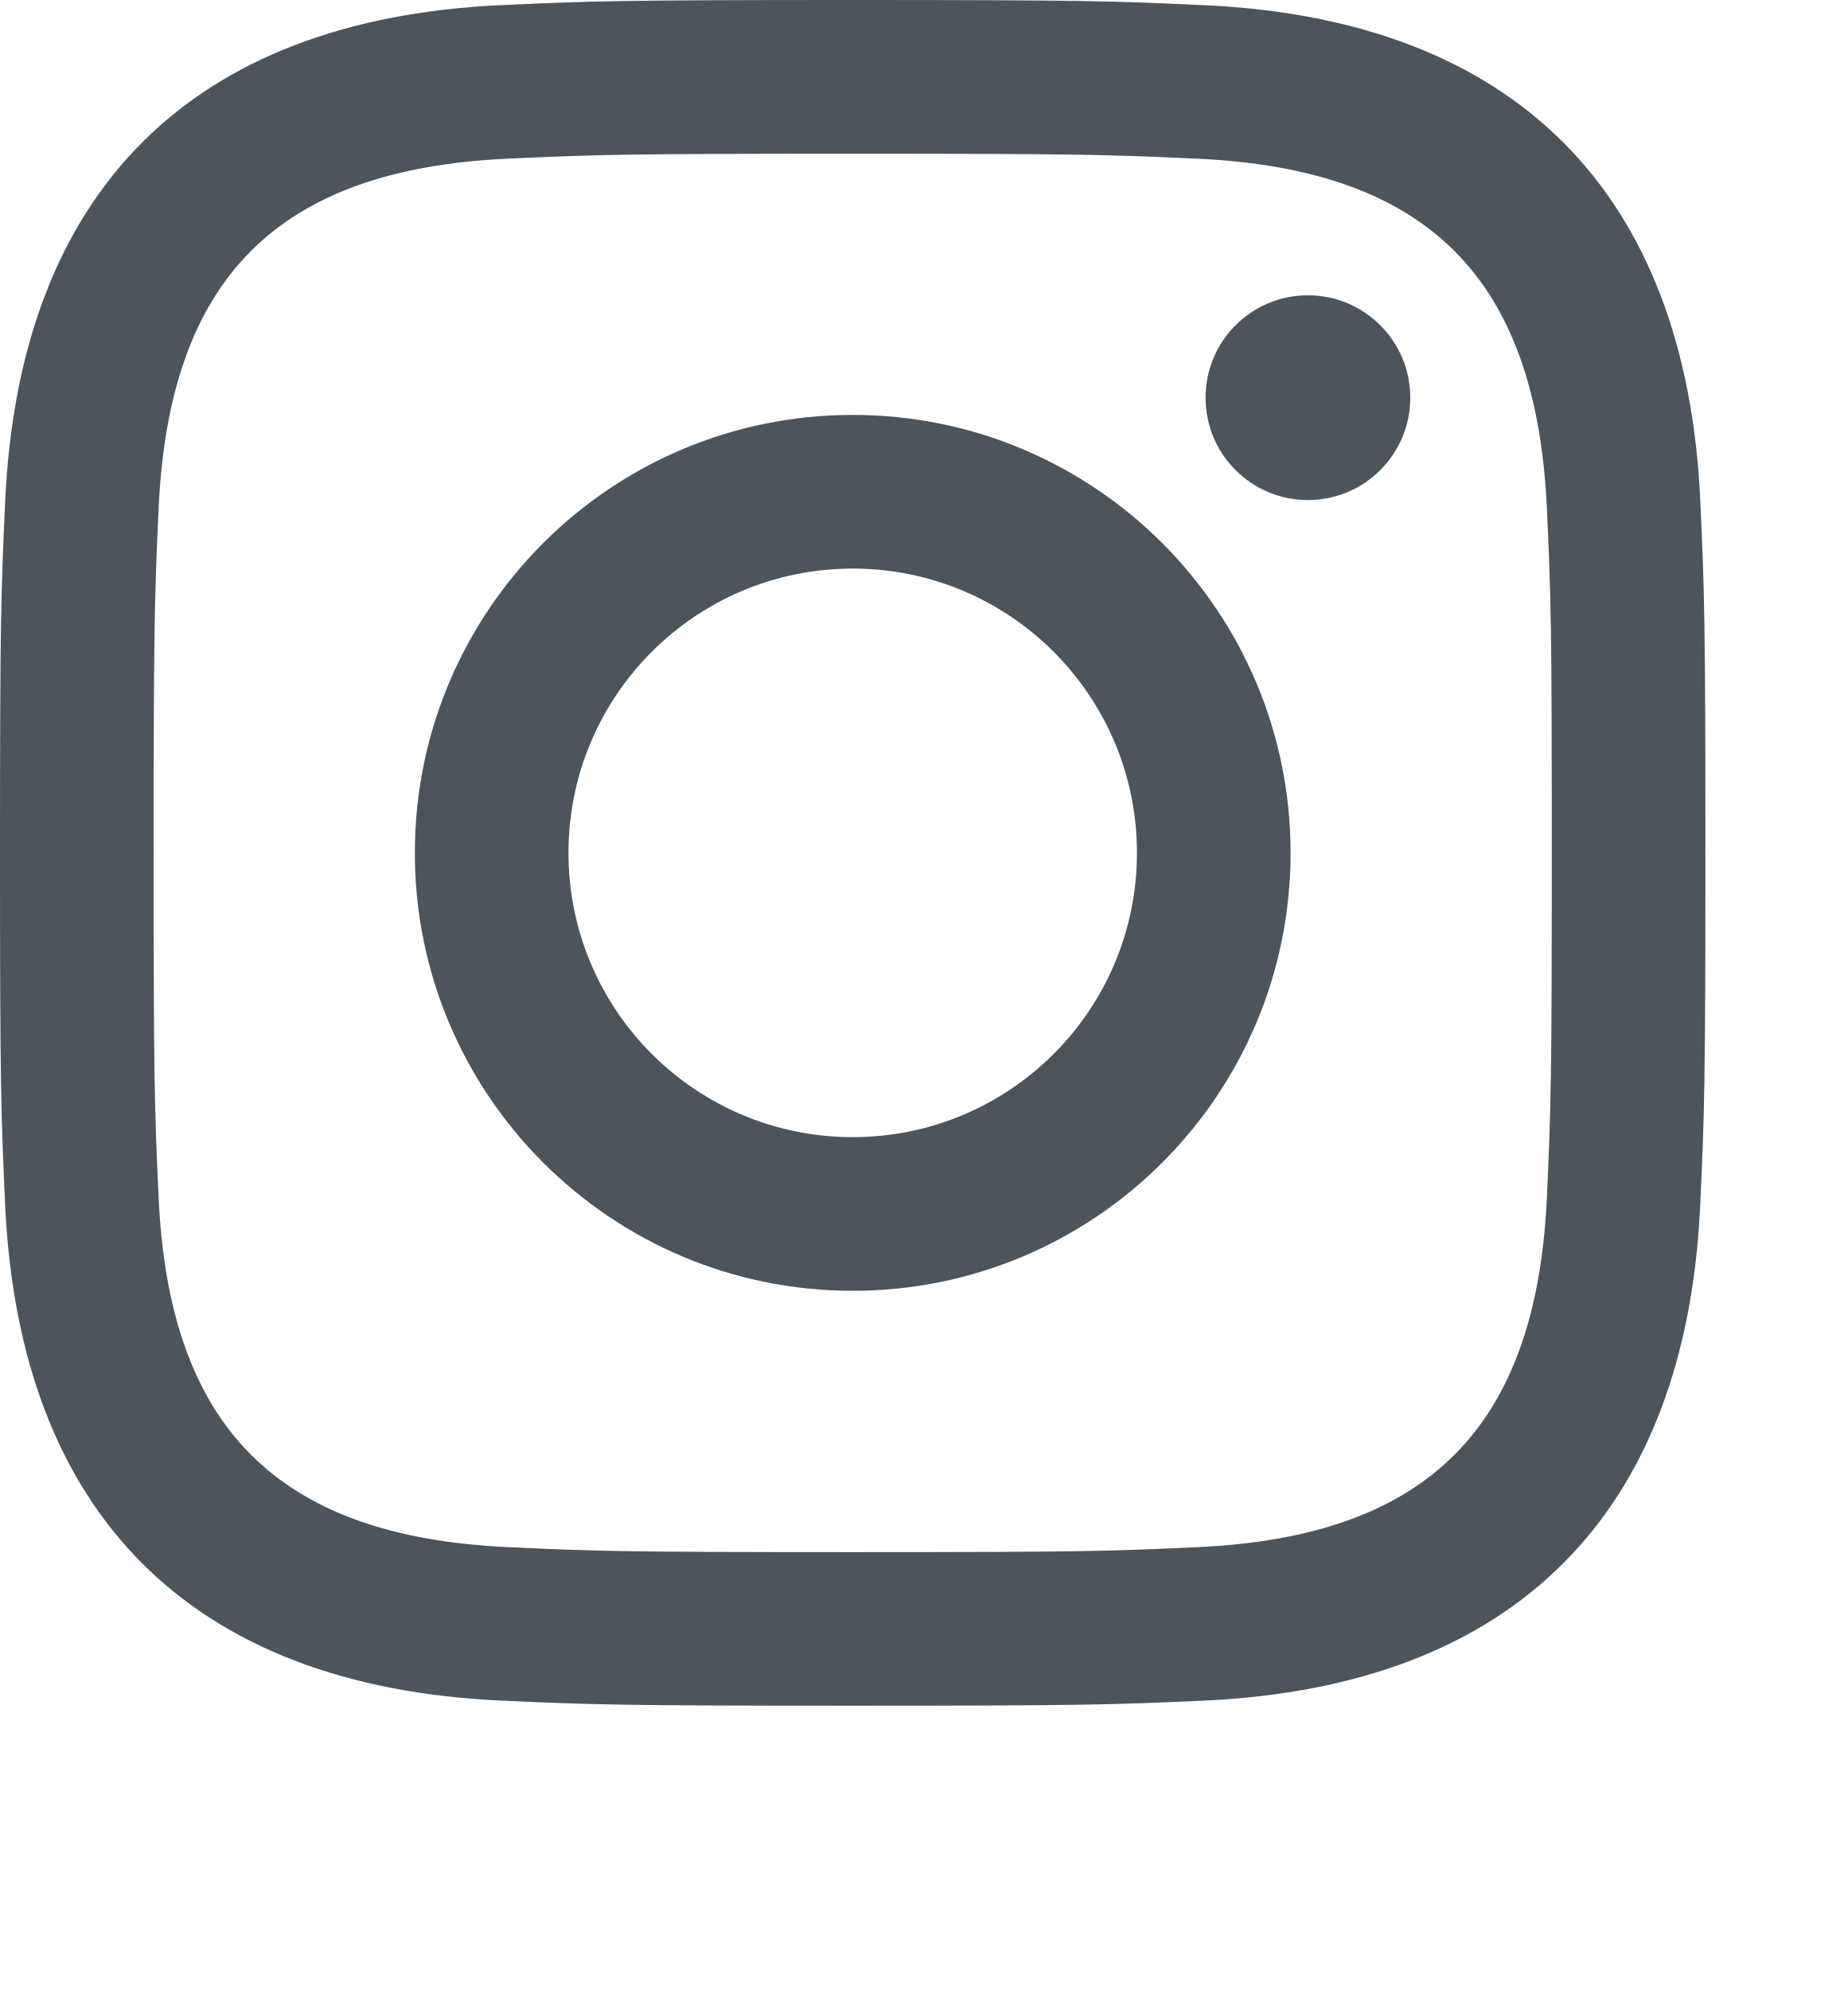
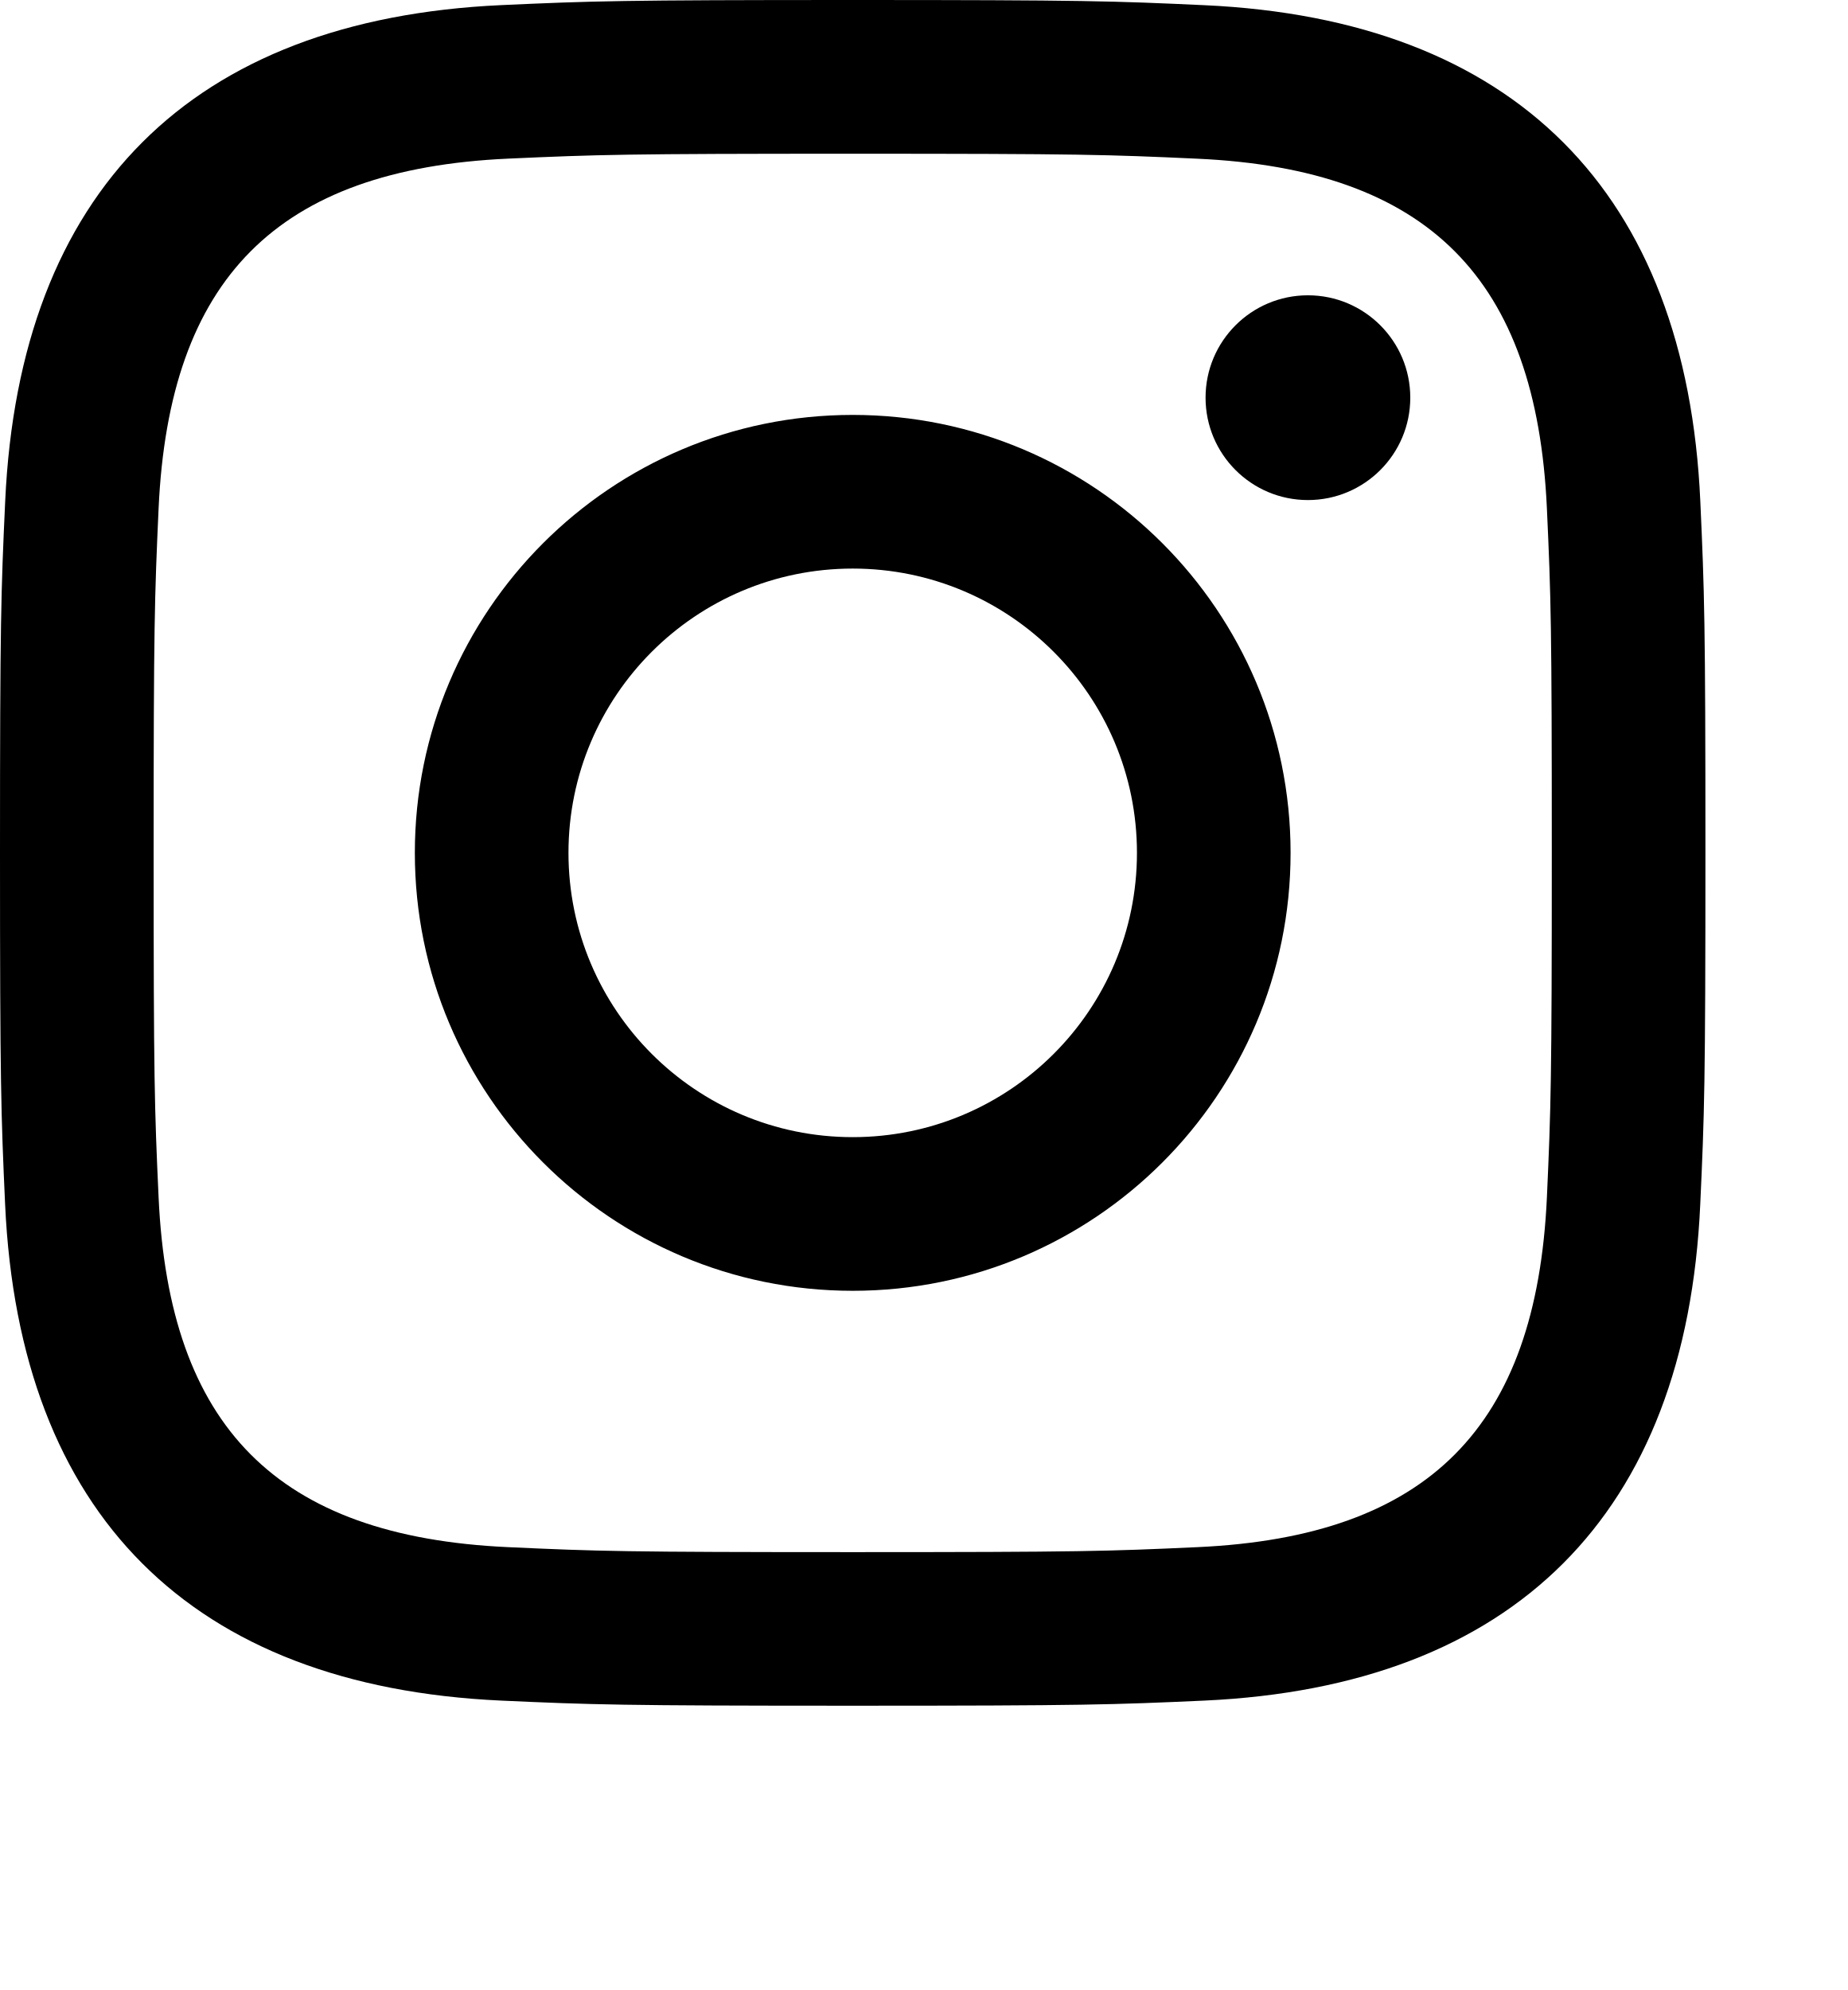
<svg xmlns="http://www.w3.org/2000/svg" width="26" height="28">
-   <path d="M12 2.163c3.204 0 3.584.012 4.85.07 3.252.148 4.771 1.691 4.919 4.919.058 1.265.069 1.645.069 4.849 0 3.205-.012 3.584-.069 4.849-.149 3.225-1.664 4.771-4.919 4.919-1.266.058-1.644.07-4.85.07-3.204 0-3.584-.012-4.849-.07-3.26-.149-4.771-1.699-4.919-4.92-.058-1.265-.07-1.644-.07-4.849 0-3.204.013-3.583.07-4.849.149-3.227 1.664-4.771 4.919-4.919 1.266-.057 1.645-.069 4.849-.069zM12 0C8.741 0 8.333.014 7.053.072 2.695.272.273 2.69.073 7.052.014 8.333 0 8.741 0 12c0 3.259.014 3.668.072 4.948.2 4.358 2.618 6.78 6.98 6.98C8.333 23.986 8.741 24 12 24c3.259 0 3.668-.014 4.948-.072 4.354-.2 6.782-2.618 6.979-6.98.059-1.28.073-1.689.073-4.948 0-3.259-.014-3.667-.072-4.947-.196-4.354-2.617-6.78-6.979-6.98C15.668.014 15.259 0 12 0zm0 5.838a6.162 6.162 0 100 12.324 6.162 6.162 0 000-12.324zM12 16a4 4 0 110-8 4 4 0 010 8zm6.406-11.845a1.44 1.44 0 100 2.881 1.44 1.44 0 000-2.881z" fill="#4C545C" fill-rule="nonzero" />
+   <path d="M12 2.163c3.204 0 3.584.012 4.85.07 3.252.148 4.771 1.691 4.919 4.919.058 1.265.069 1.645.069 4.849 0 3.205-.012 3.584-.069 4.849-.149 3.225-1.664 4.771-4.919 4.919-1.266.058-1.644.07-4.85.07-3.204 0-3.584-.012-4.849-.07-3.26-.149-4.771-1.699-4.919-4.92-.058-1.265-.07-1.644-.07-4.849 0-3.204.013-3.583.07-4.849.149-3.227 1.664-4.771 4.919-4.919 1.266-.057 1.645-.069 4.849-.069zM12 0C8.741 0 8.333.014 7.053.072 2.695.272.273 2.69.073 7.052.014 8.333 0 8.741 0 12c0 3.259.014 3.668.072 4.948.2 4.358 2.618 6.78 6.98 6.98C8.333 23.986 8.741 24 12 24c3.259 0 3.668-.014 4.948-.072 4.354-.2 6.782-2.618 6.979-6.98.059-1.28.073-1.689.073-4.948 0-3.259-.014-3.667-.072-4.947-.196-4.354-2.617-6.78-6.979-6.98C15.668.014 15.259 0 12 0zm0 5.838a6.162 6.162 0 100 12.324 6.162 6.162 0 000-12.324zM12 16a4 4 0 110-8 4 4 0 010 8zm6.406-11.845a1.44 1.44 0 100 2.881 1.44 1.44 0 000-2.881z" />
</svg>
